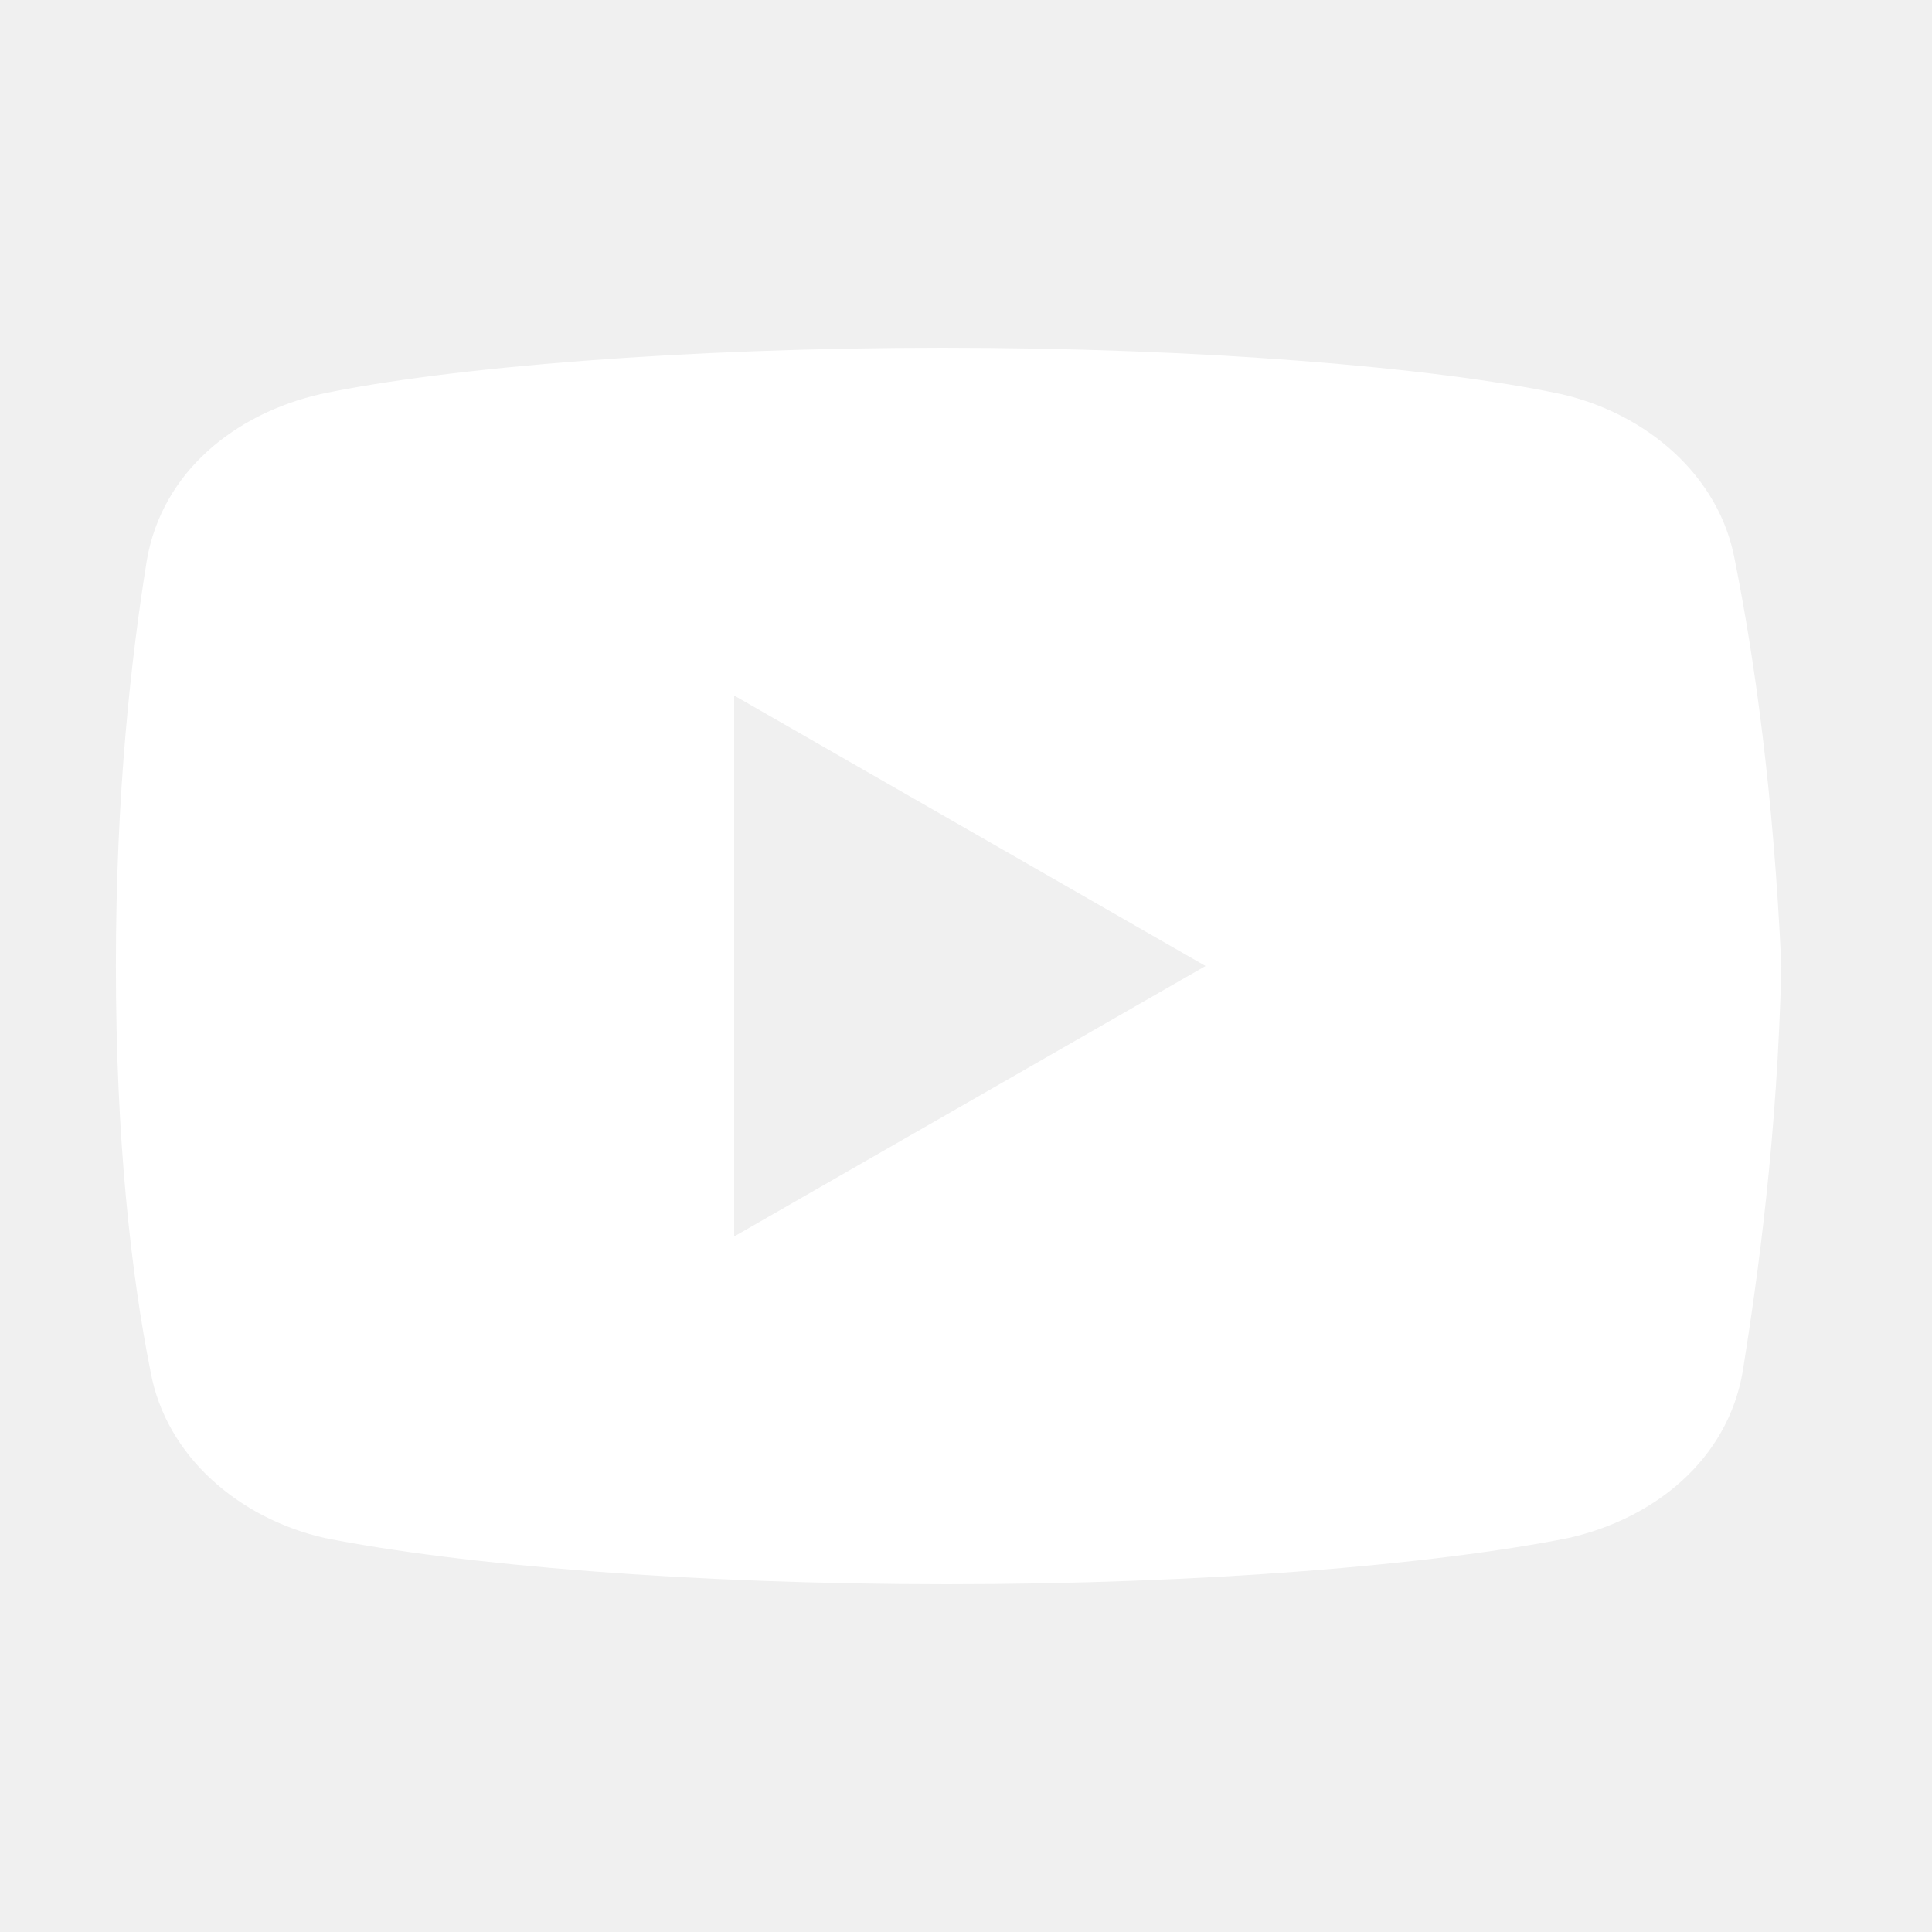
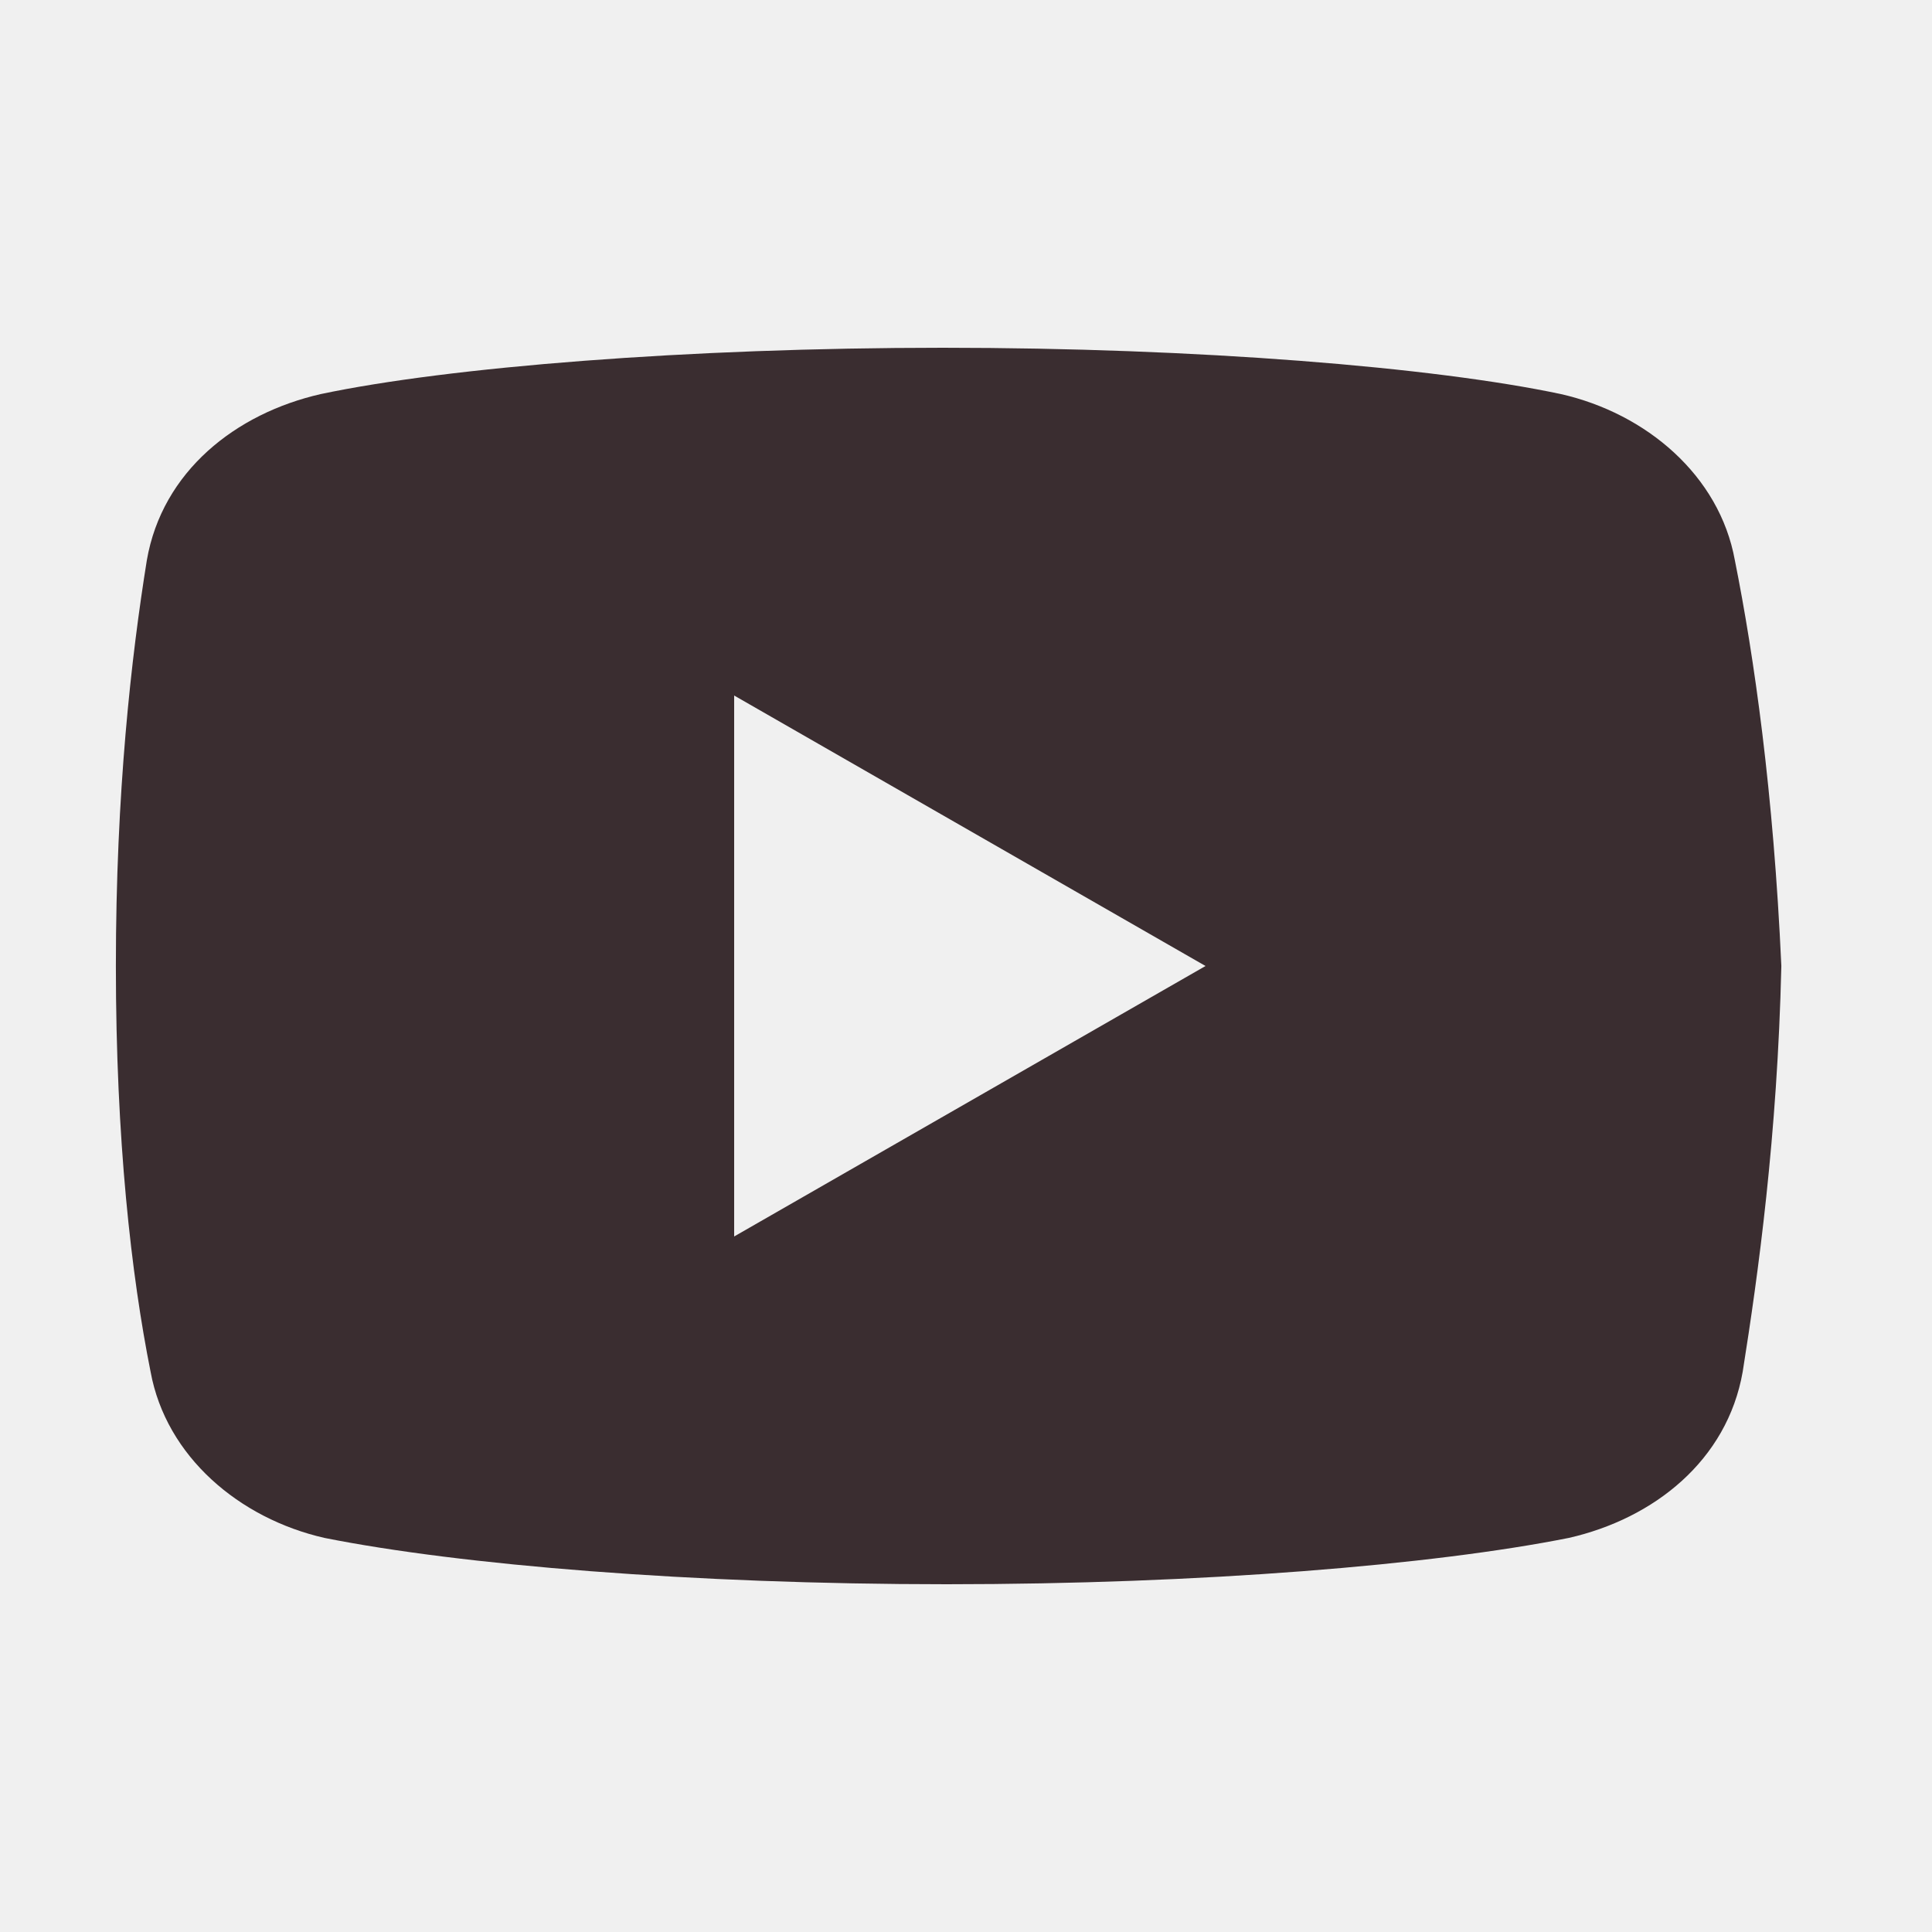
<svg xmlns="http://www.w3.org/2000/svg" viewBox="0,0,256,256" width="50px" height="50px" fill-rule="nonzero">
-   <g fill="#ffffff" fill-rule="nonzero" stroke="none" stroke-width="1" stroke-linecap="butt" stroke-linejoin="miter" stroke-miterlimit="10" stroke-dasharray="" stroke-dashoffset="0" font-family="none" font-weight="none" font-size="none" text-anchor="none" style="mix-blend-mode: normal">
+   <g fill="#3a2d30" fill-rule="nonzero" stroke="none" stroke-width="1" stroke-linecap="butt" stroke-linejoin="miter" stroke-miterlimit="10" stroke-dasharray="" stroke-dashoffset="0" font-family="none" font-weight="none" font-size="none" text-anchor="none" style="mix-blend-mode: normal">
    <g transform="scale(5.12,5.12)">
      <path d="M44.898,14.5c-0.398,-2.199 -2.297,-3.801 -4.5,-4.301c-3.297,-0.699 -9.398,-1.199 -16,-1.199c-6.598,0 -12.797,0.5 -16.098,1.199c-2.199,0.5 -4.102,2 -4.5,4.301c-0.402,2.5 -0.801,6 -0.801,10.5c0,4.5 0.398,8 0.898,10.5c0.402,2.199 2.301,3.801 4.5,4.301c3.5,0.699 9.5,1.199 16.102,1.199c6.602,0 12.602,-0.5 16.102,-1.199c2.199,-0.5 4.098,-2 4.5,-4.301c0.398,-2.5 0.898,-6.102 1,-10.5c-0.203,-4.5 -0.703,-8 -1.203,-10.5zM19,32v-14l12.199,7z" />
    </g>
  </g>
</svg>
